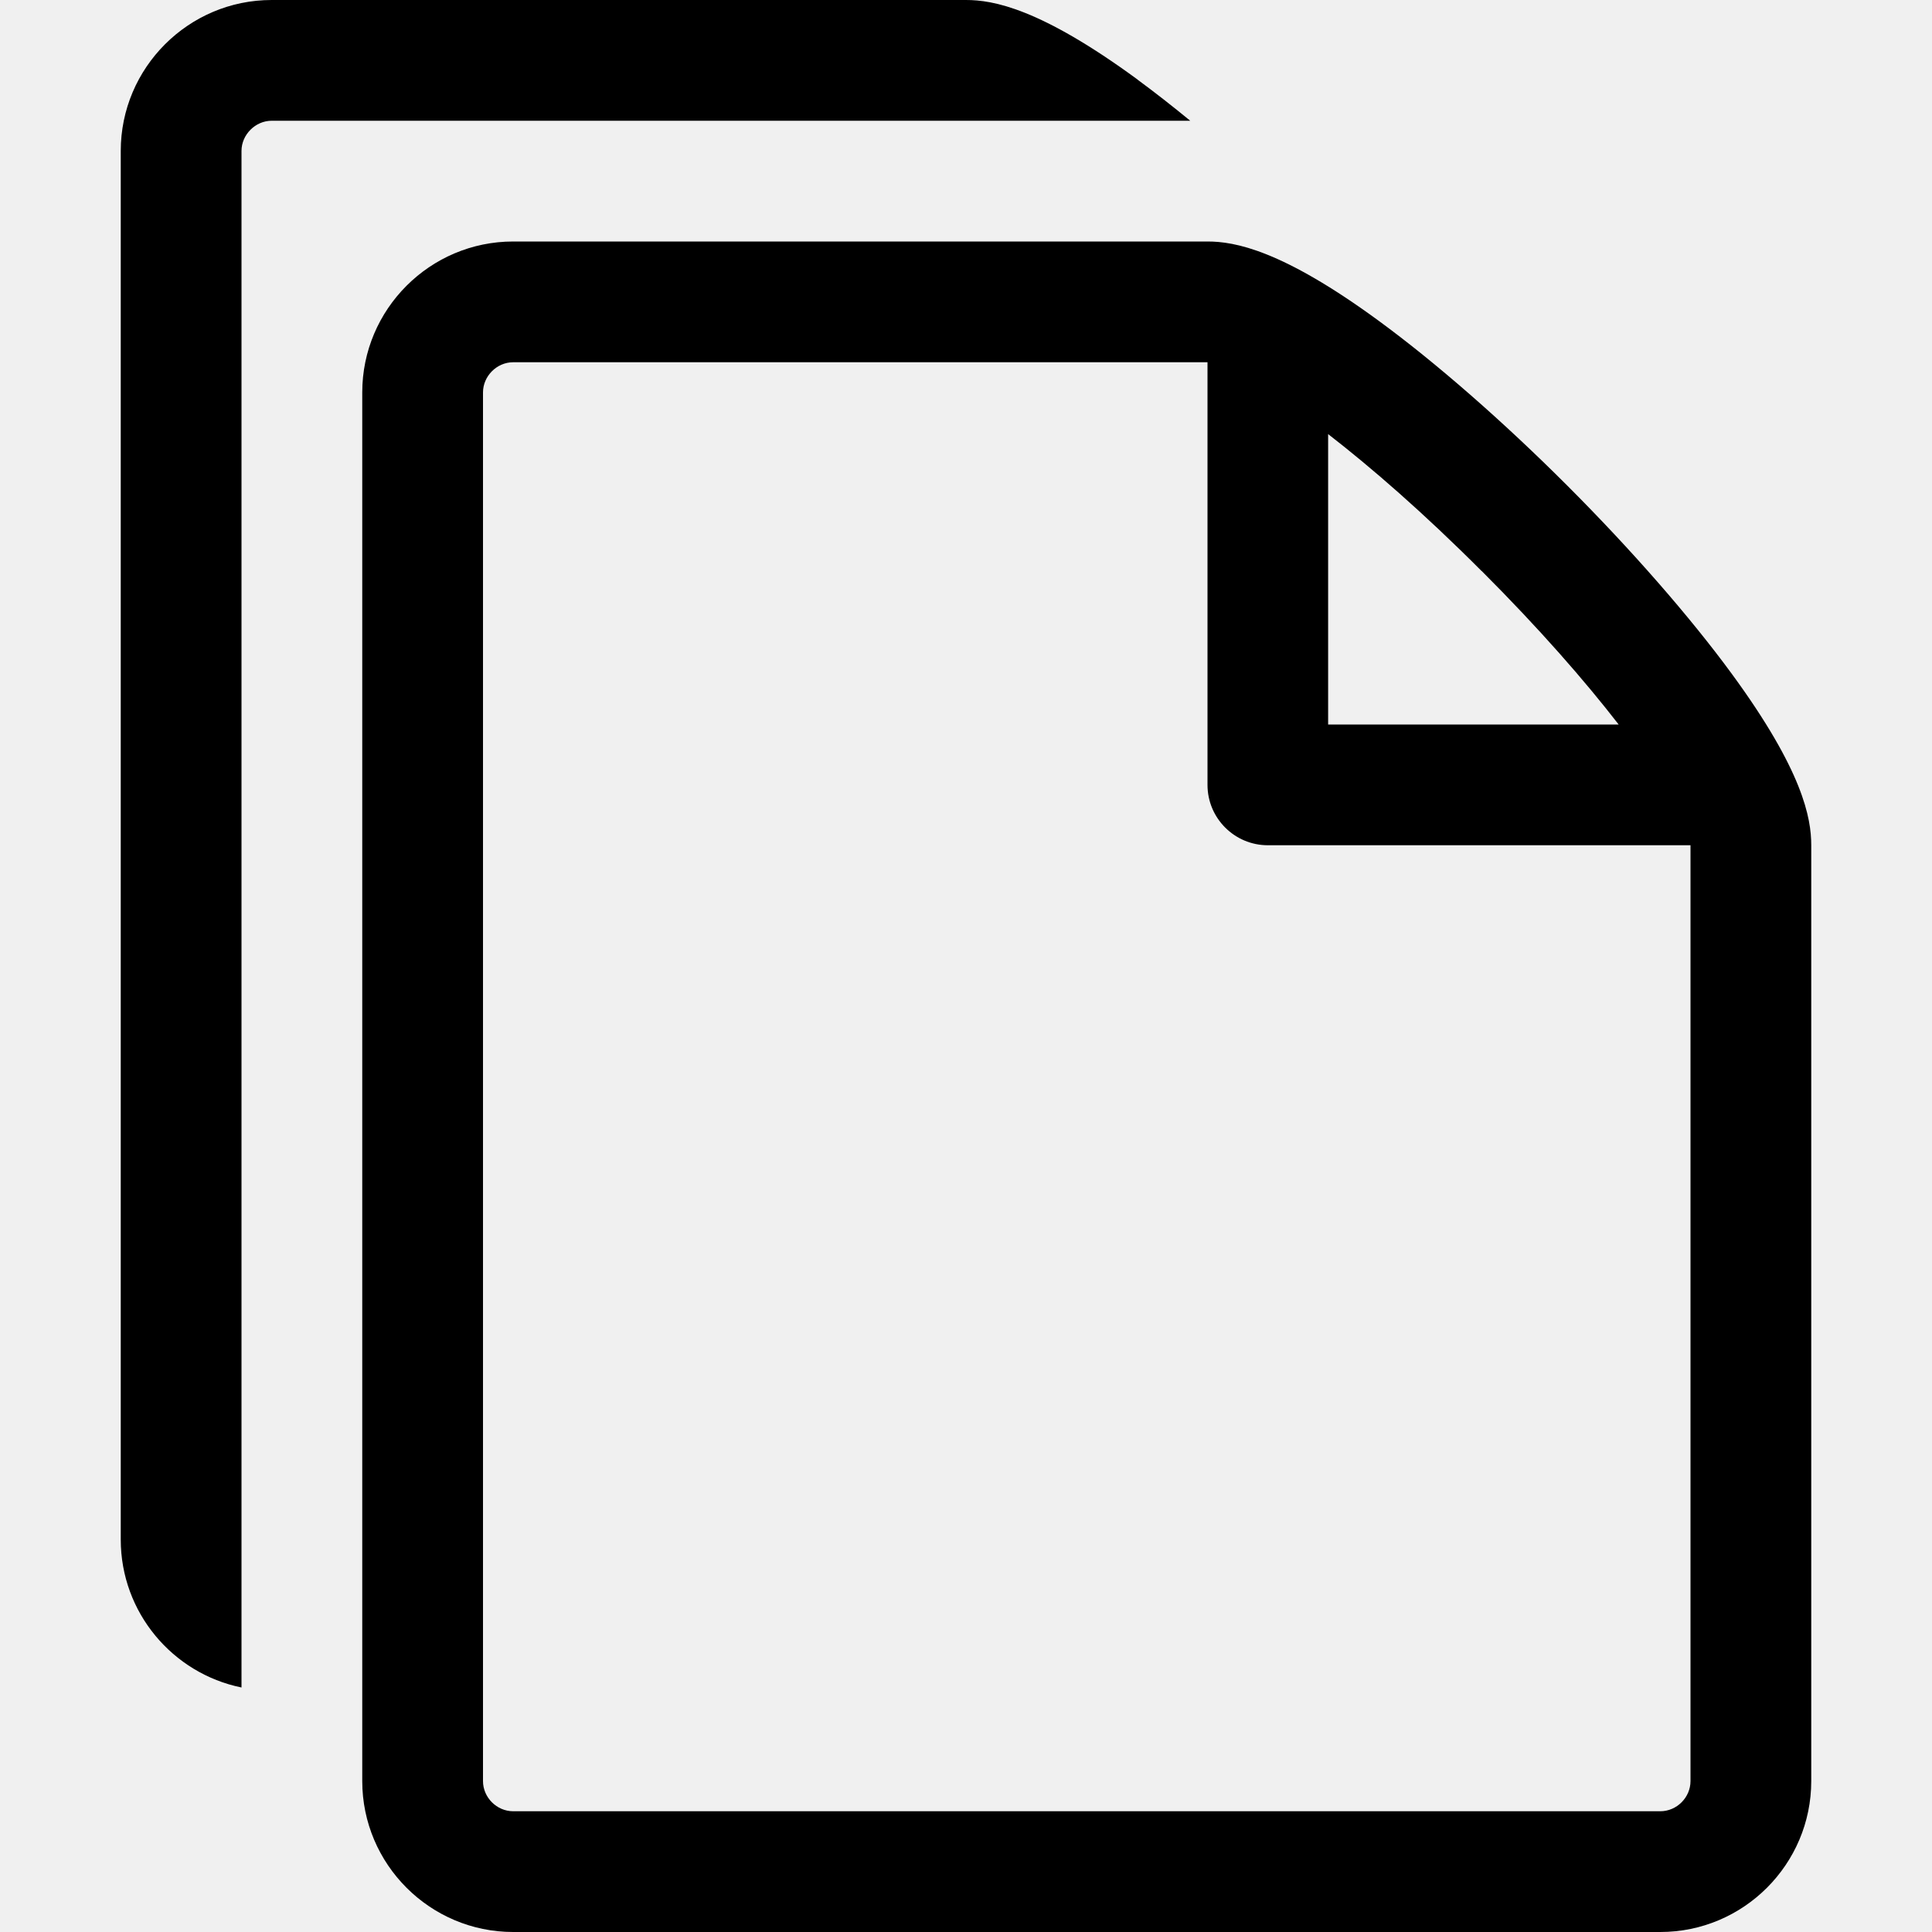
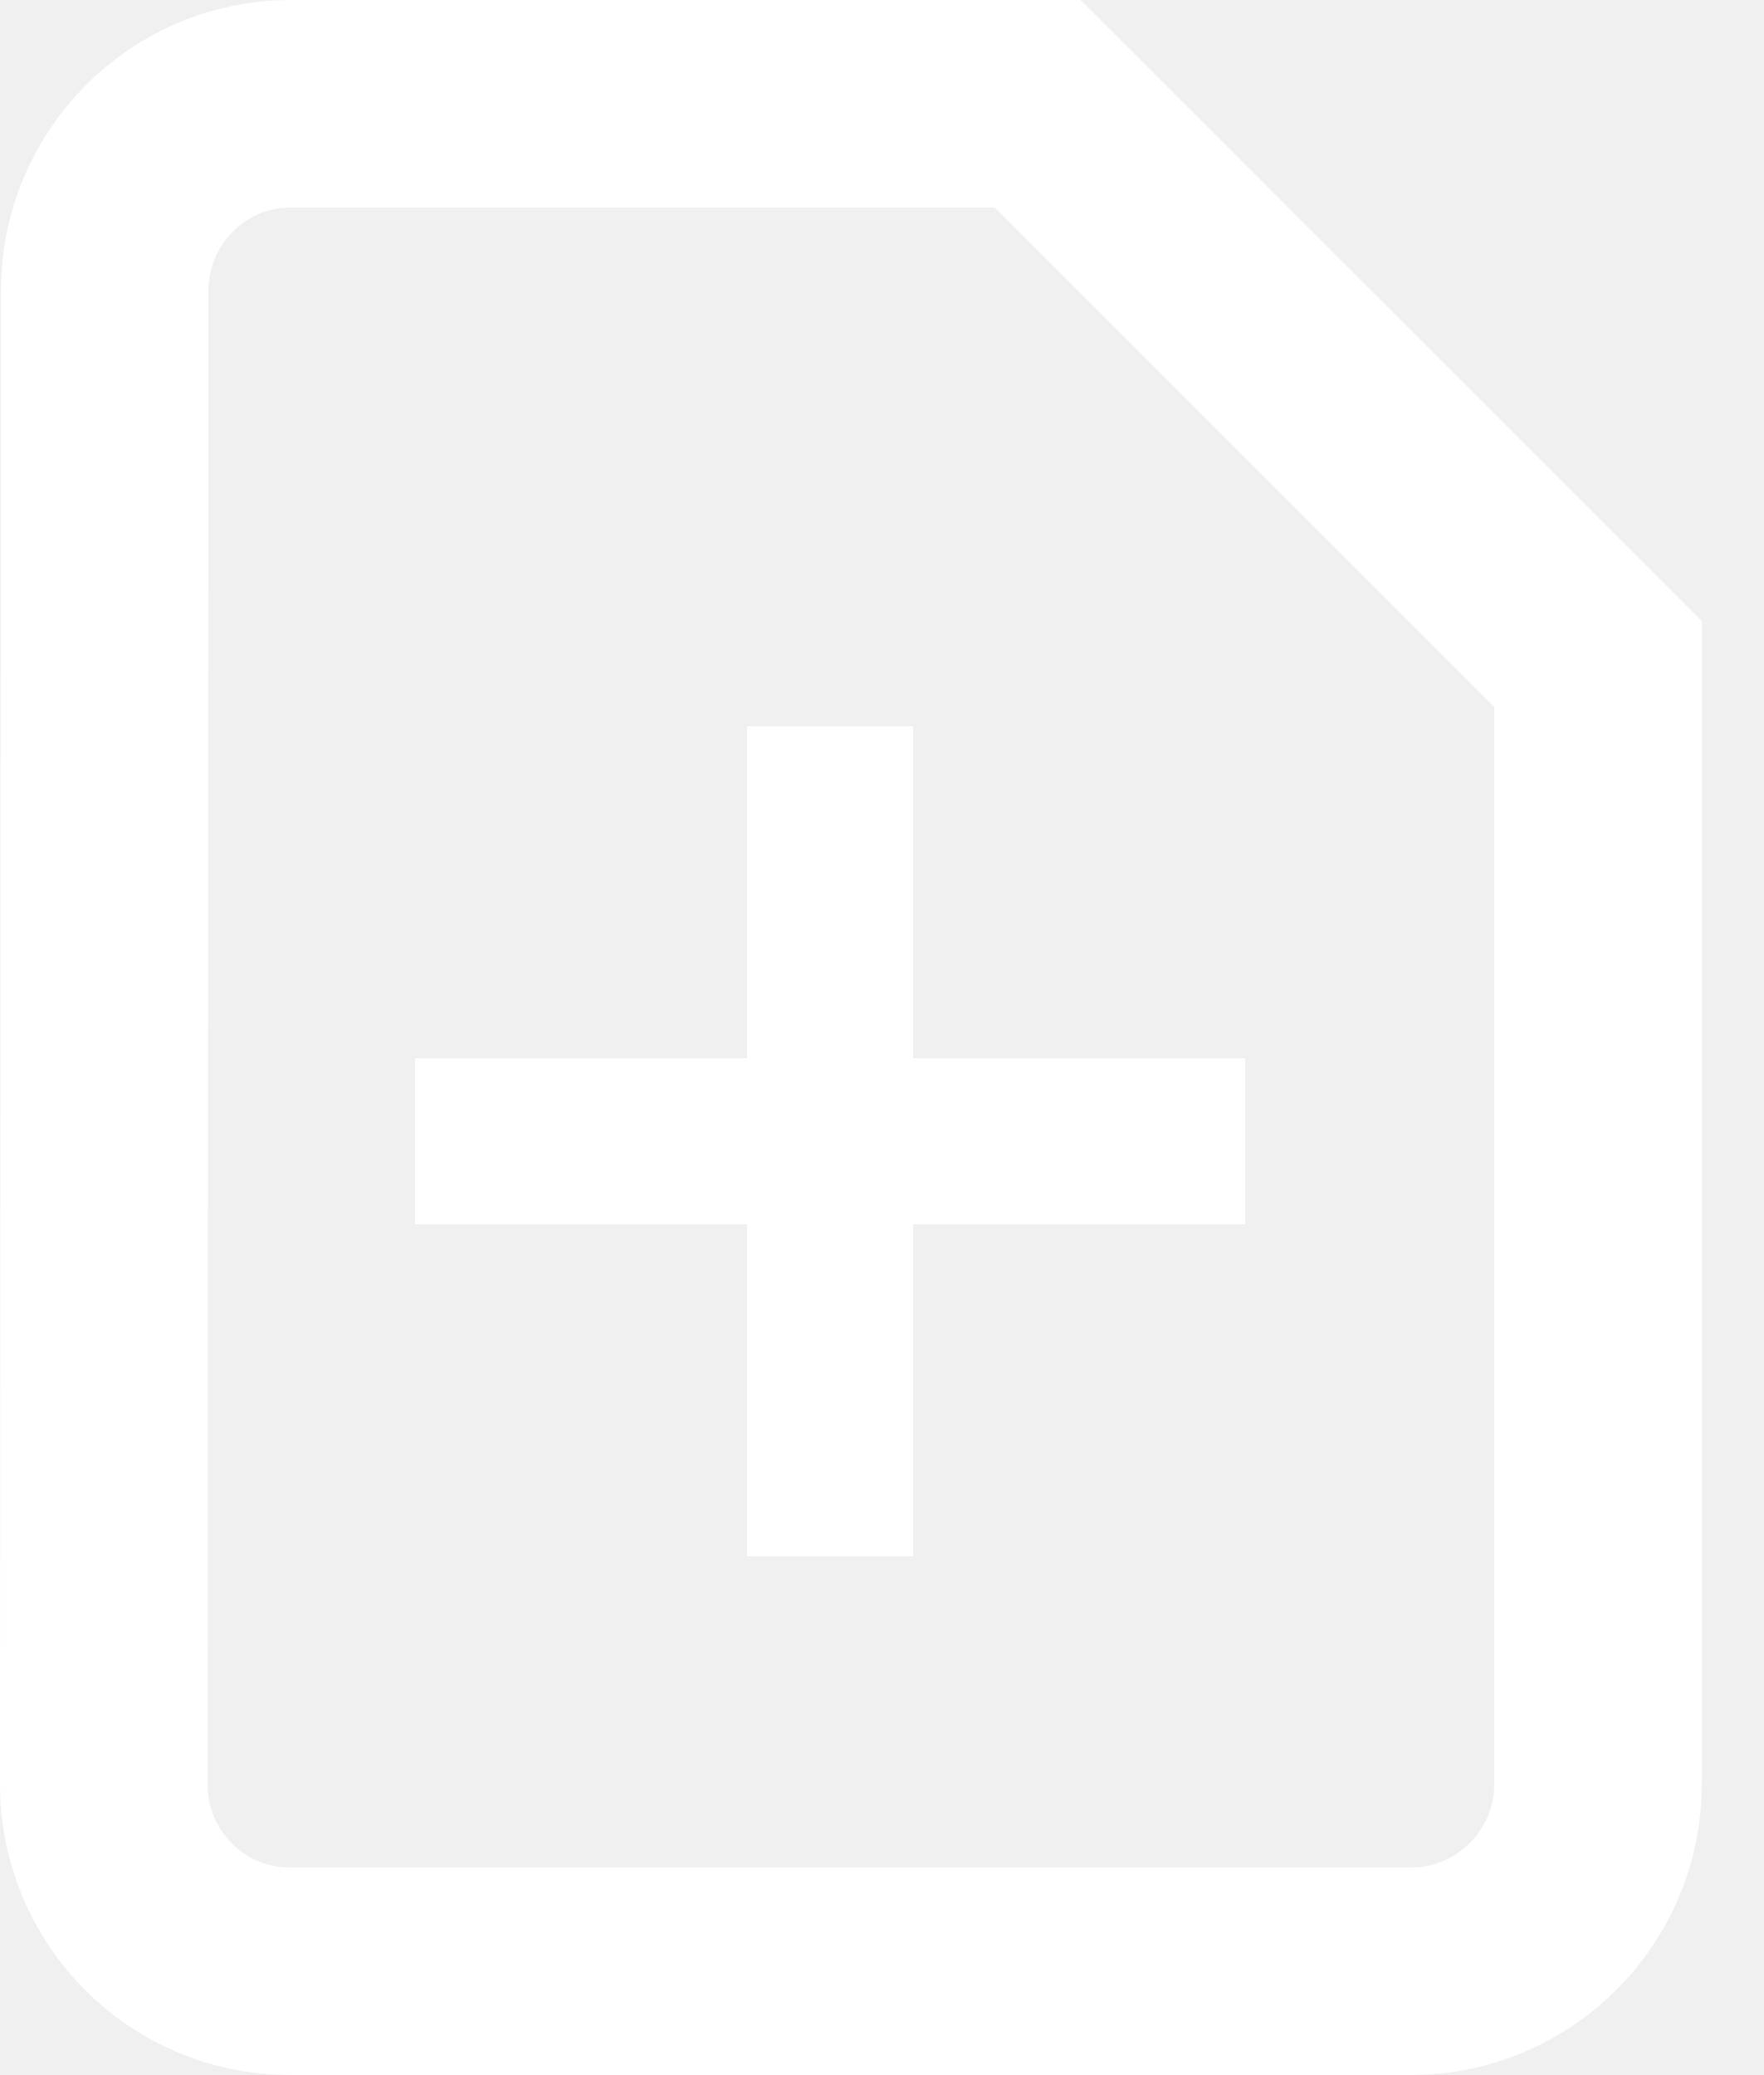
- <svg xmlns="http://www.w3.org/2000/svg" version="1.1" width="16" height="16" viewBox="0 0 16 16">
-   <path d="M14.341 5.579c-0.347-0.473-0.831-1.027-1.362-1.558s-1.085-1.015-1.558-1.362c-0.806-0.591-1.197-0.659-1.421-0.659h-5.75c-0.689 0-1.25 0.561-1.25 1.25v11.5c0 0.689 0.561 1.25 1.25 1.25h9.5c0.689 0 1.25-0.561 1.25-1.25v-7.75c0-0.224-0.068-0.615-0.659-1.421zM12.271 4.729c0.48 0.48 0.856 0.912 1.134 1.271h-2.406v-2.405c0.359 0.278 0.792 0.654 1.271 1.134v0zM14 14.75c0 0.136-0.114 0.25-0.25 0.25h-9.5c-0.136 0-0.25-0.114-0.25-0.25v-11.5c0-0.135 0.114-0.25 0.25-0.25 0 0 5.749-0 5.75 0v3.5c0 0.276 0.224 0.5 0.5 0.5h3.5v7.75z" />
-   <path d="M9.421 0.659c-0.806-0.591-1.197-0.659-1.421-0.659h-5.75c-0.689 0-1.25 0.561-1.25 1.25v11.5c0 0.604 0.43 1.109 1 1.225v-12.725c0-0.135 0.115-0.25 0.25-0.25h7.607c-0.151-0.124-0.297-0.238-0.437-0.341z" />
+ <svg xmlns="http://www.w3.org/2000/svg" width="17" height="20" viewBox="0 0 17 20">
+   <g fill="none" fill-rule="evenodd">
+     <path d="M10 1H2.8c-.99 0-1.791.81-1.791 1.8L1 17.2c0 .99.801 1.8 1.791 1.8H13.6c.99 0 1.8-.81 1.8-1.8V6.4L10 1z" stroke="#FFF" stroke-width="2" />
+     <path fill="#FFF" d="M8.8 10.2V7H7.2v3.2H4v1.6h3.2V15h1.6v-3.2H12v-1.6z" />
+   </g>
</svg>
